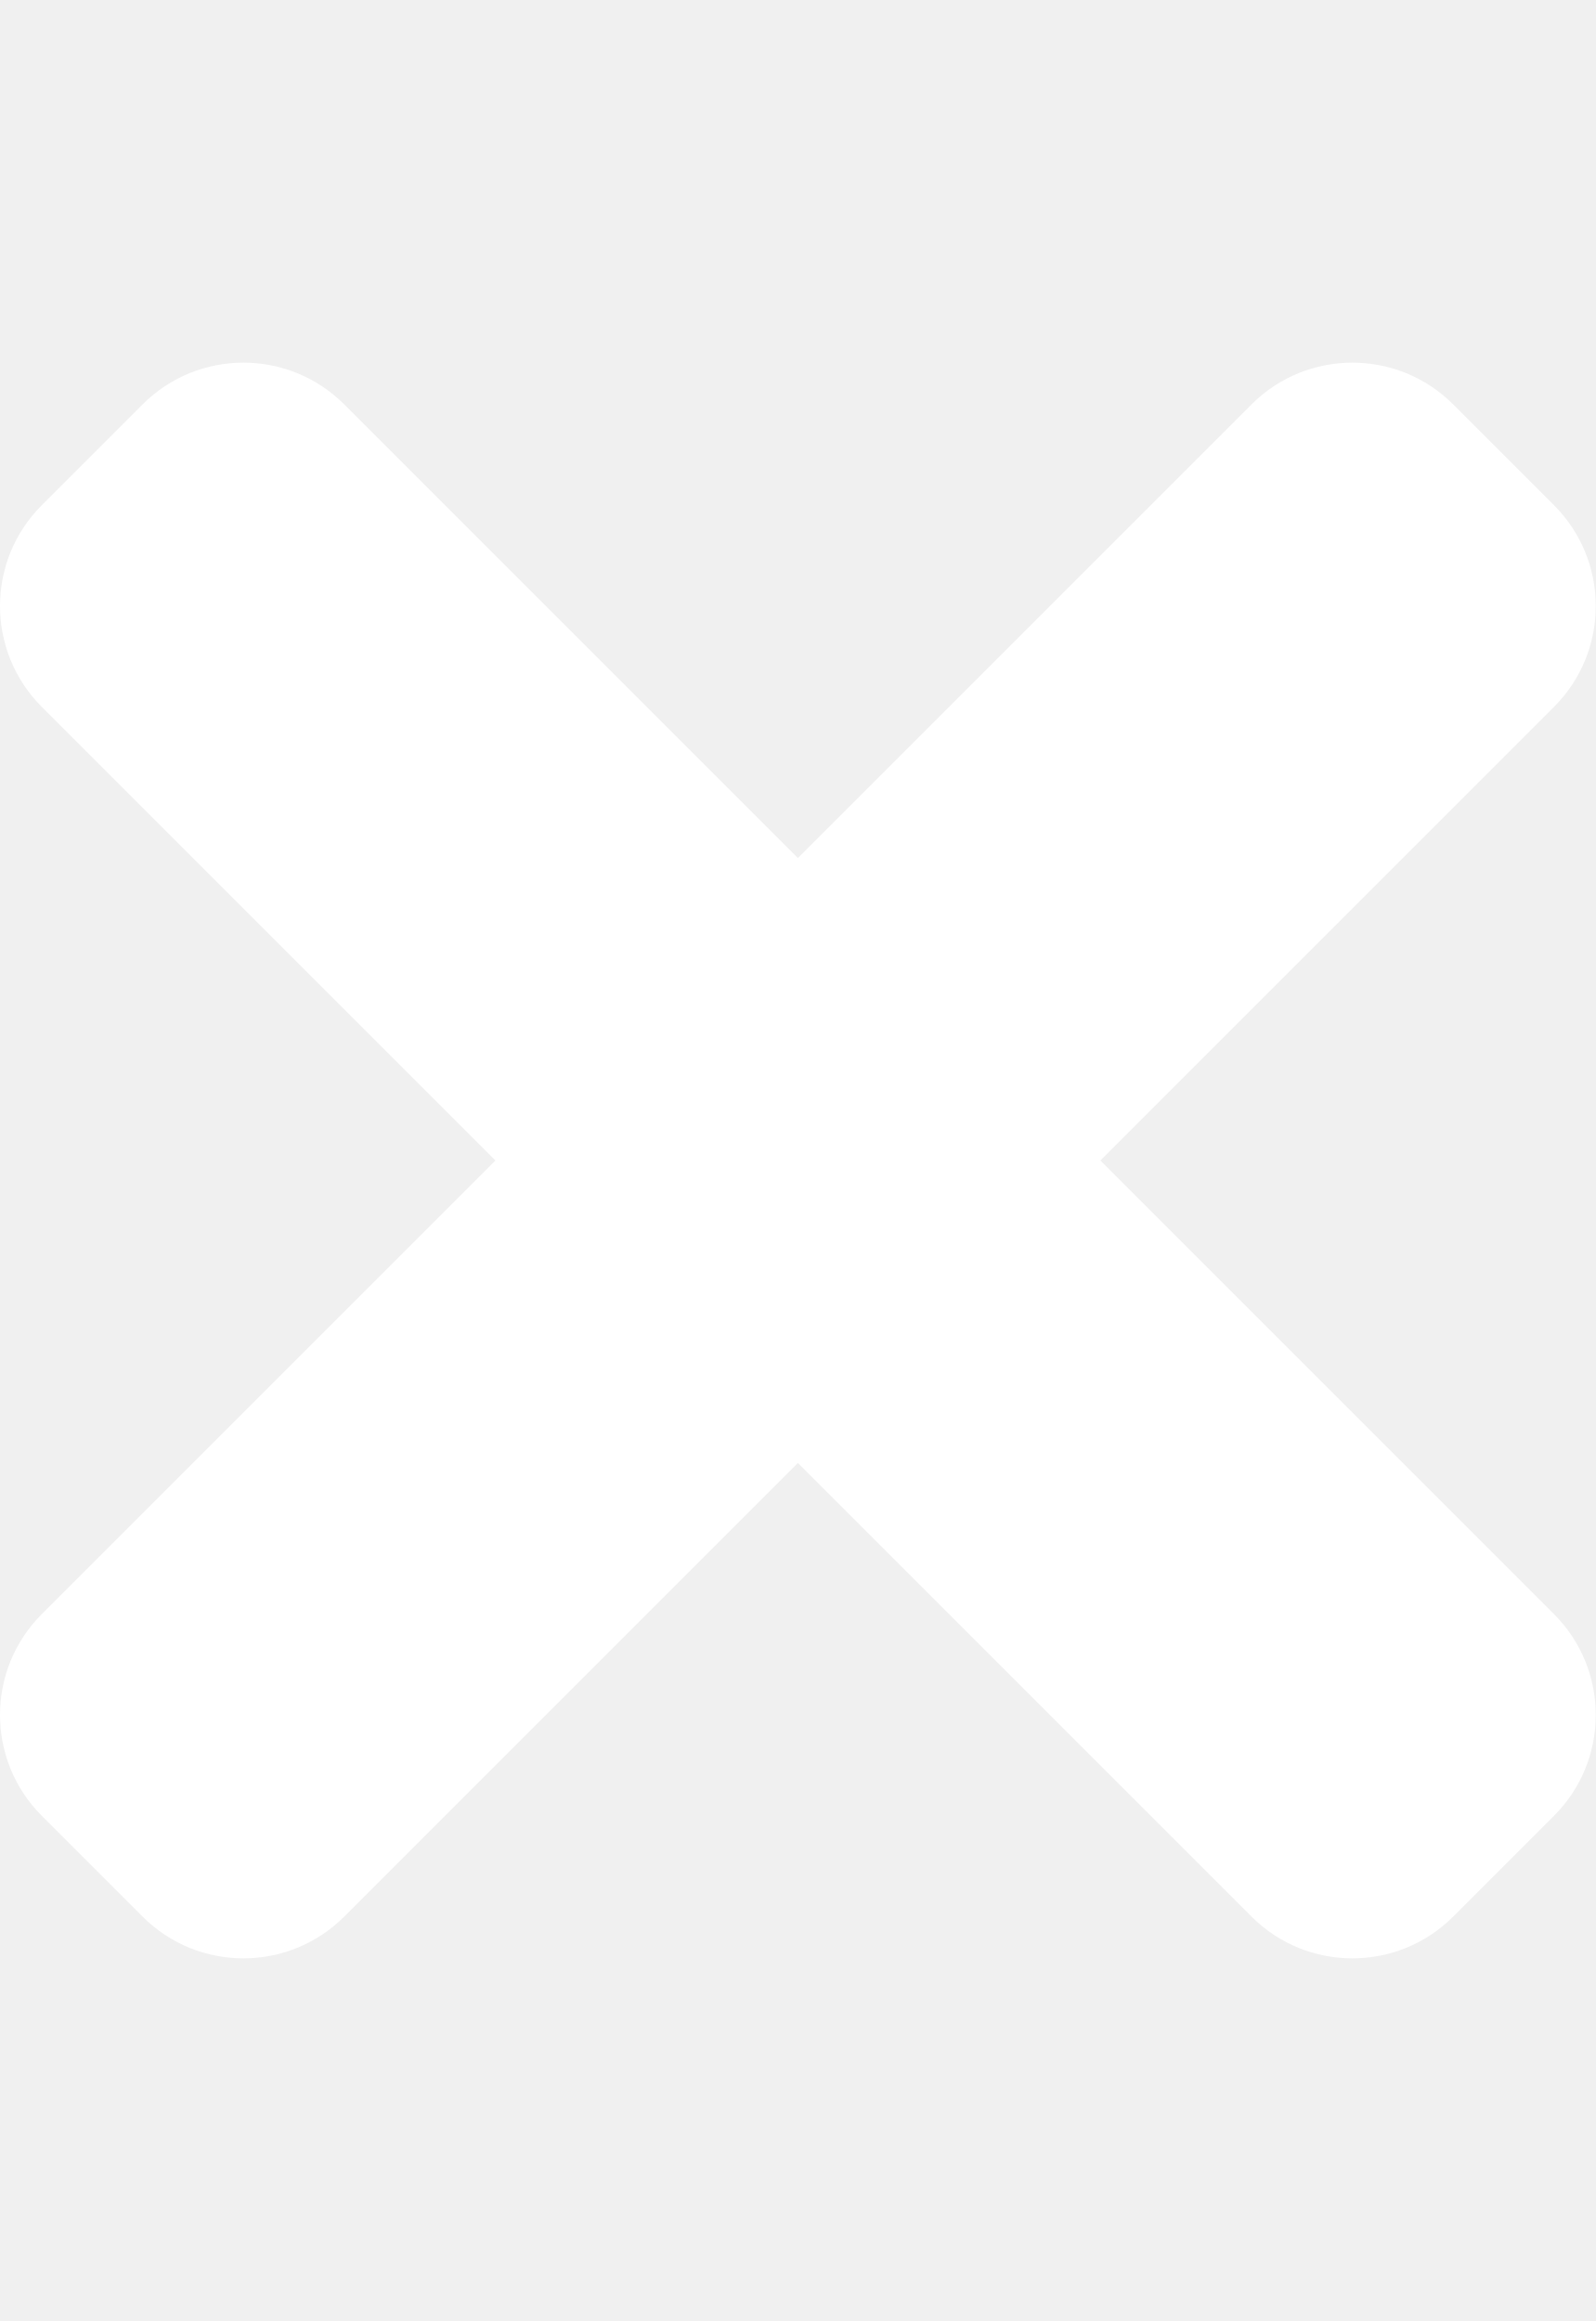
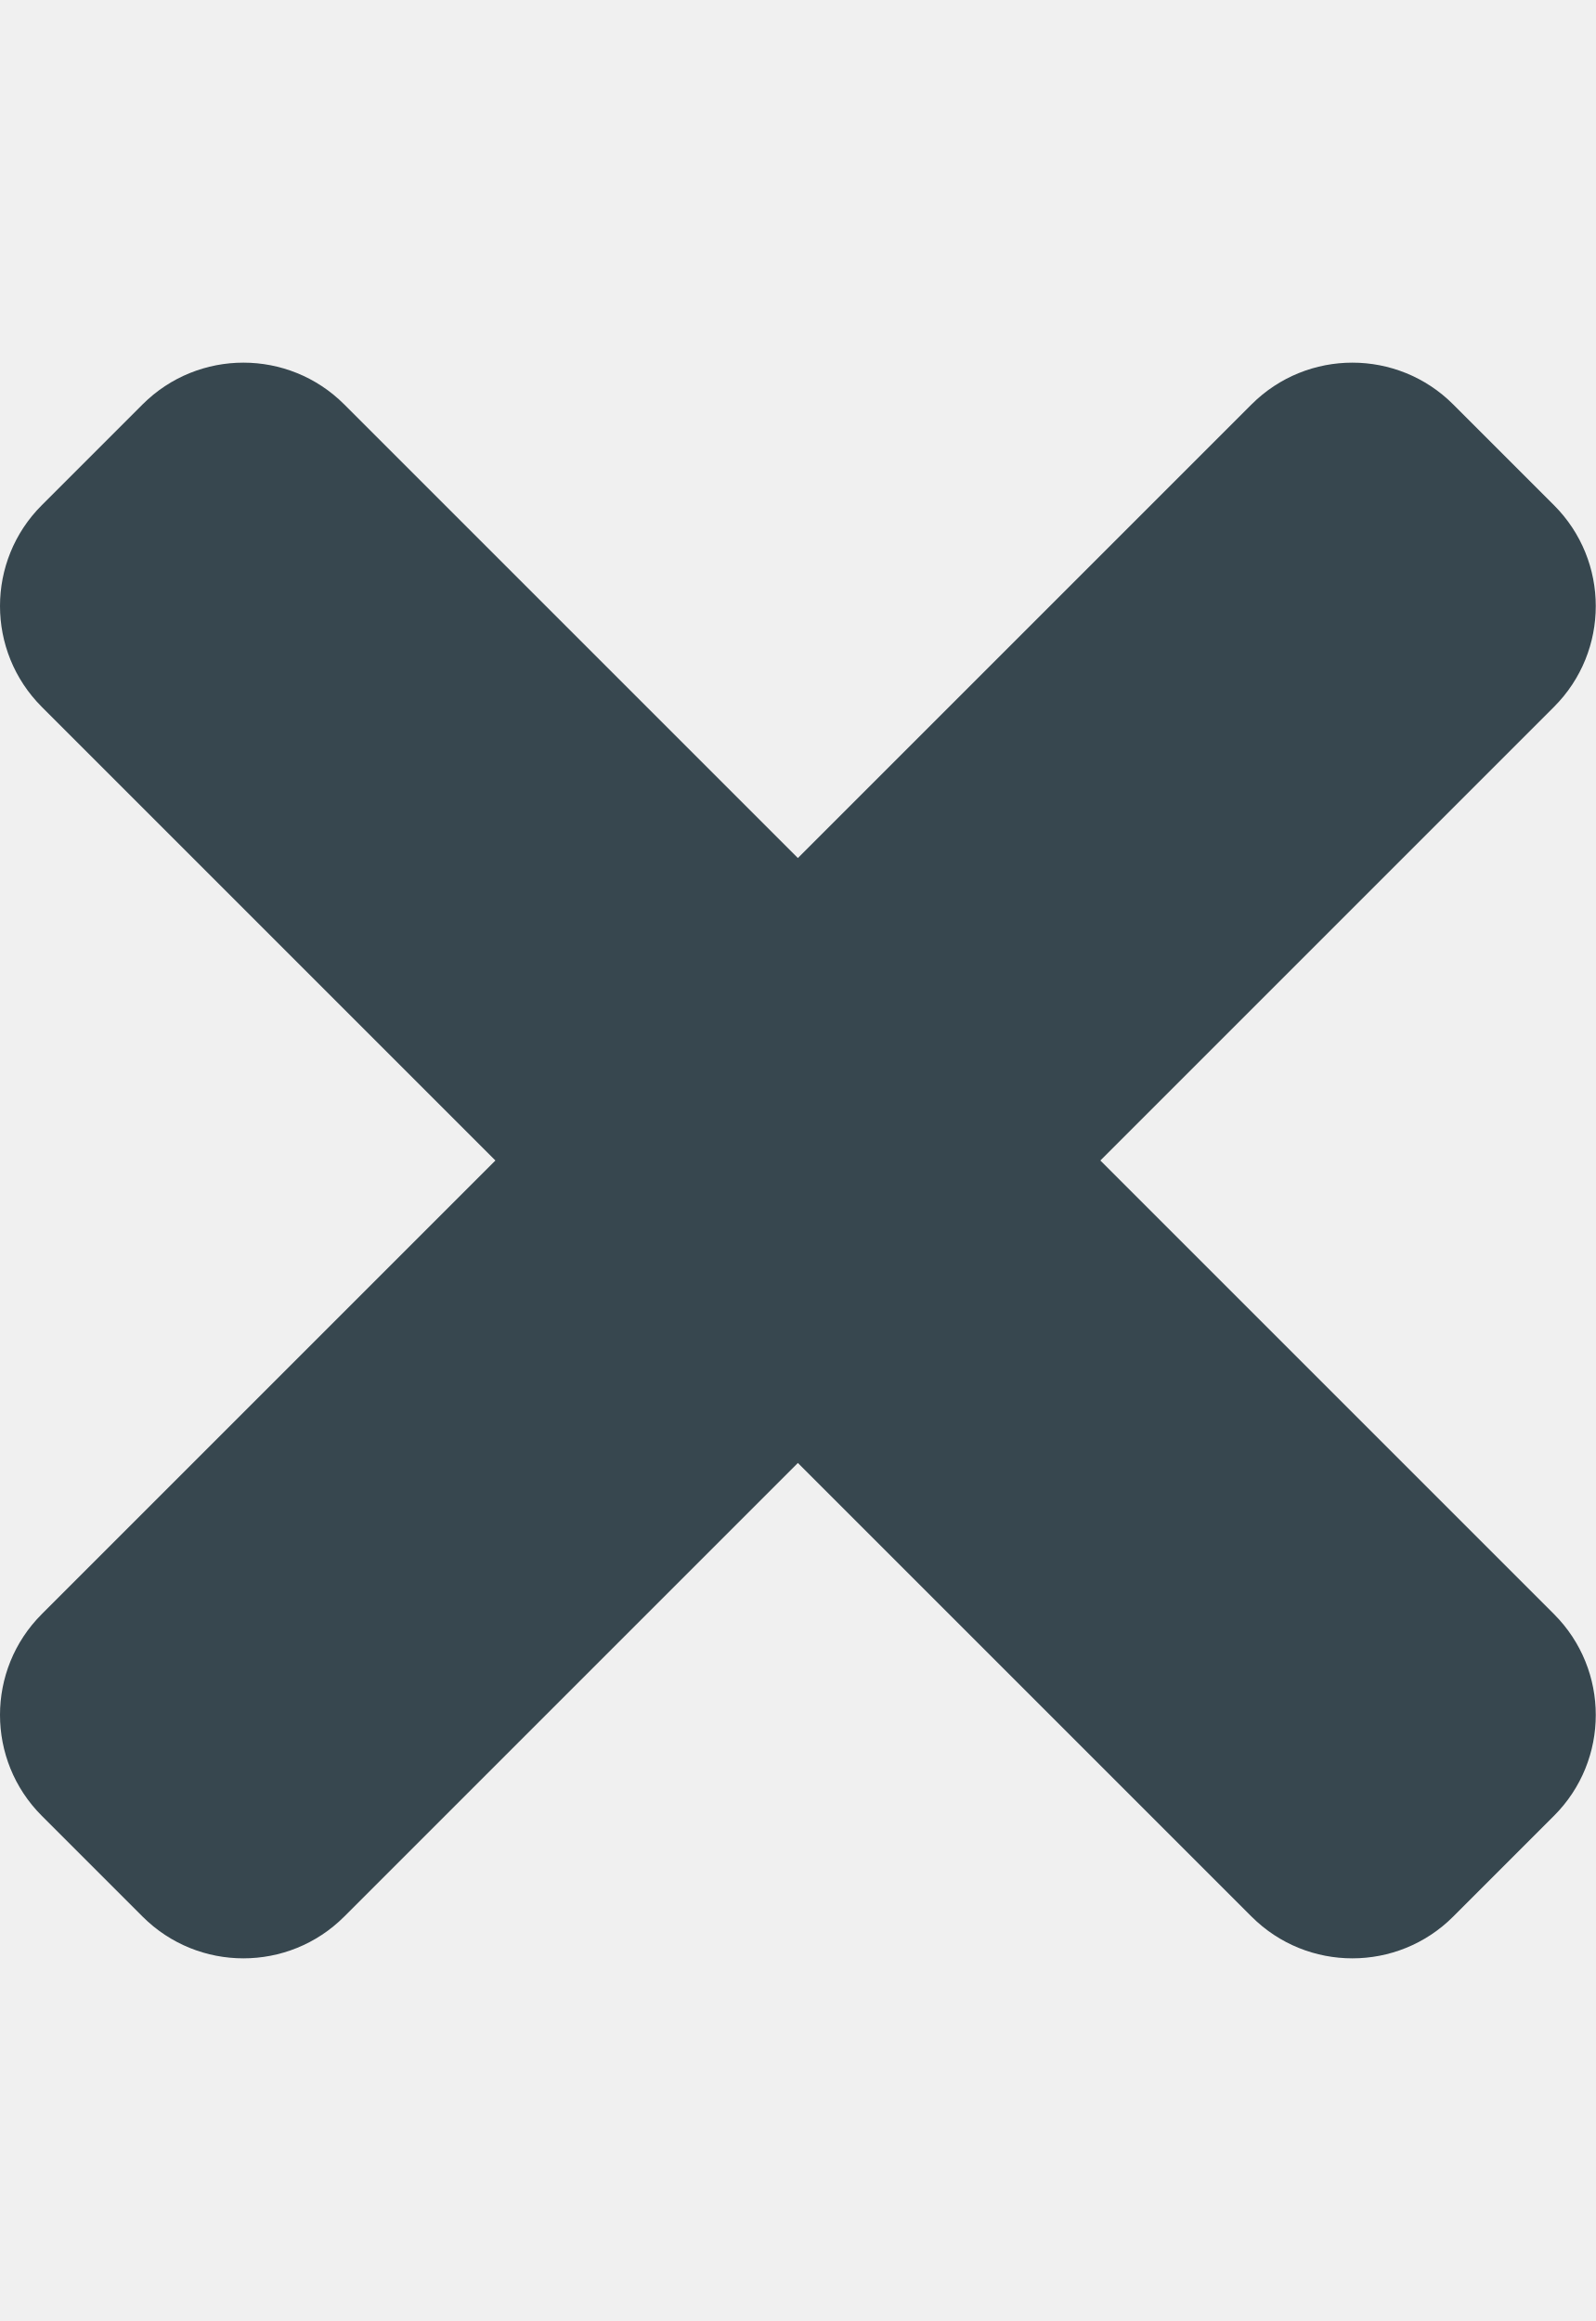
<svg xmlns="http://www.w3.org/2000/svg" aria-hidden="true" focusable="false" data-prefix="fas" data-icon="times" class="svg-inline--fa fa-times fa-w-11" role="img" viewBox="0 0 352 512">
-   <path fill="white" d="M242.72 256l100.07-100.07c12.28-12.28 12.28-32.19 0-44.48l-22.24-22.24c-12.28-12.28-32.19-12.28-44.48 0L176 189.28 75.93 89.21c-12.28-12.28-32.19-12.28-44.48 0L9.21 111.45c-12.28 12.28-12.28 32.19 0 44.48L109.28 256 9.21 356.07c-12.28 12.28-12.28 32.19 0 44.48l22.24 22.24c12.28 12.28 32.2 12.28 44.48 0L176 322.72l100.07 100.07c12.28 12.28 32.2 12.28 44.48 0l22.24-22.24c12.28-12.28 12.28-32.19 0-44.48L242.72 256z" />
+   <path fill="#37474F" d="M242.72 256l100.07-100.07c12.28-12.28 12.28-32.19 0-44.48l-22.24-22.24c-12.28-12.28-32.19-12.28-44.48 0L176 189.28 75.93 89.21c-12.28-12.28-32.19-12.28-44.48 0L9.21 111.45c-12.28 12.28-12.28 32.19 0 44.48L109.28 256 9.21 356.07c-12.28 12.28-12.28 32.19 0 44.48l22.24 22.24c12.28 12.28 32.2 12.28 44.48 0L176 322.72l100.07 100.07c12.28 12.28 32.2 12.28 44.48 0l22.24-22.24c12.28-12.28 12.28-32.19 0-44.48L242.72 256z" />
</svg>
